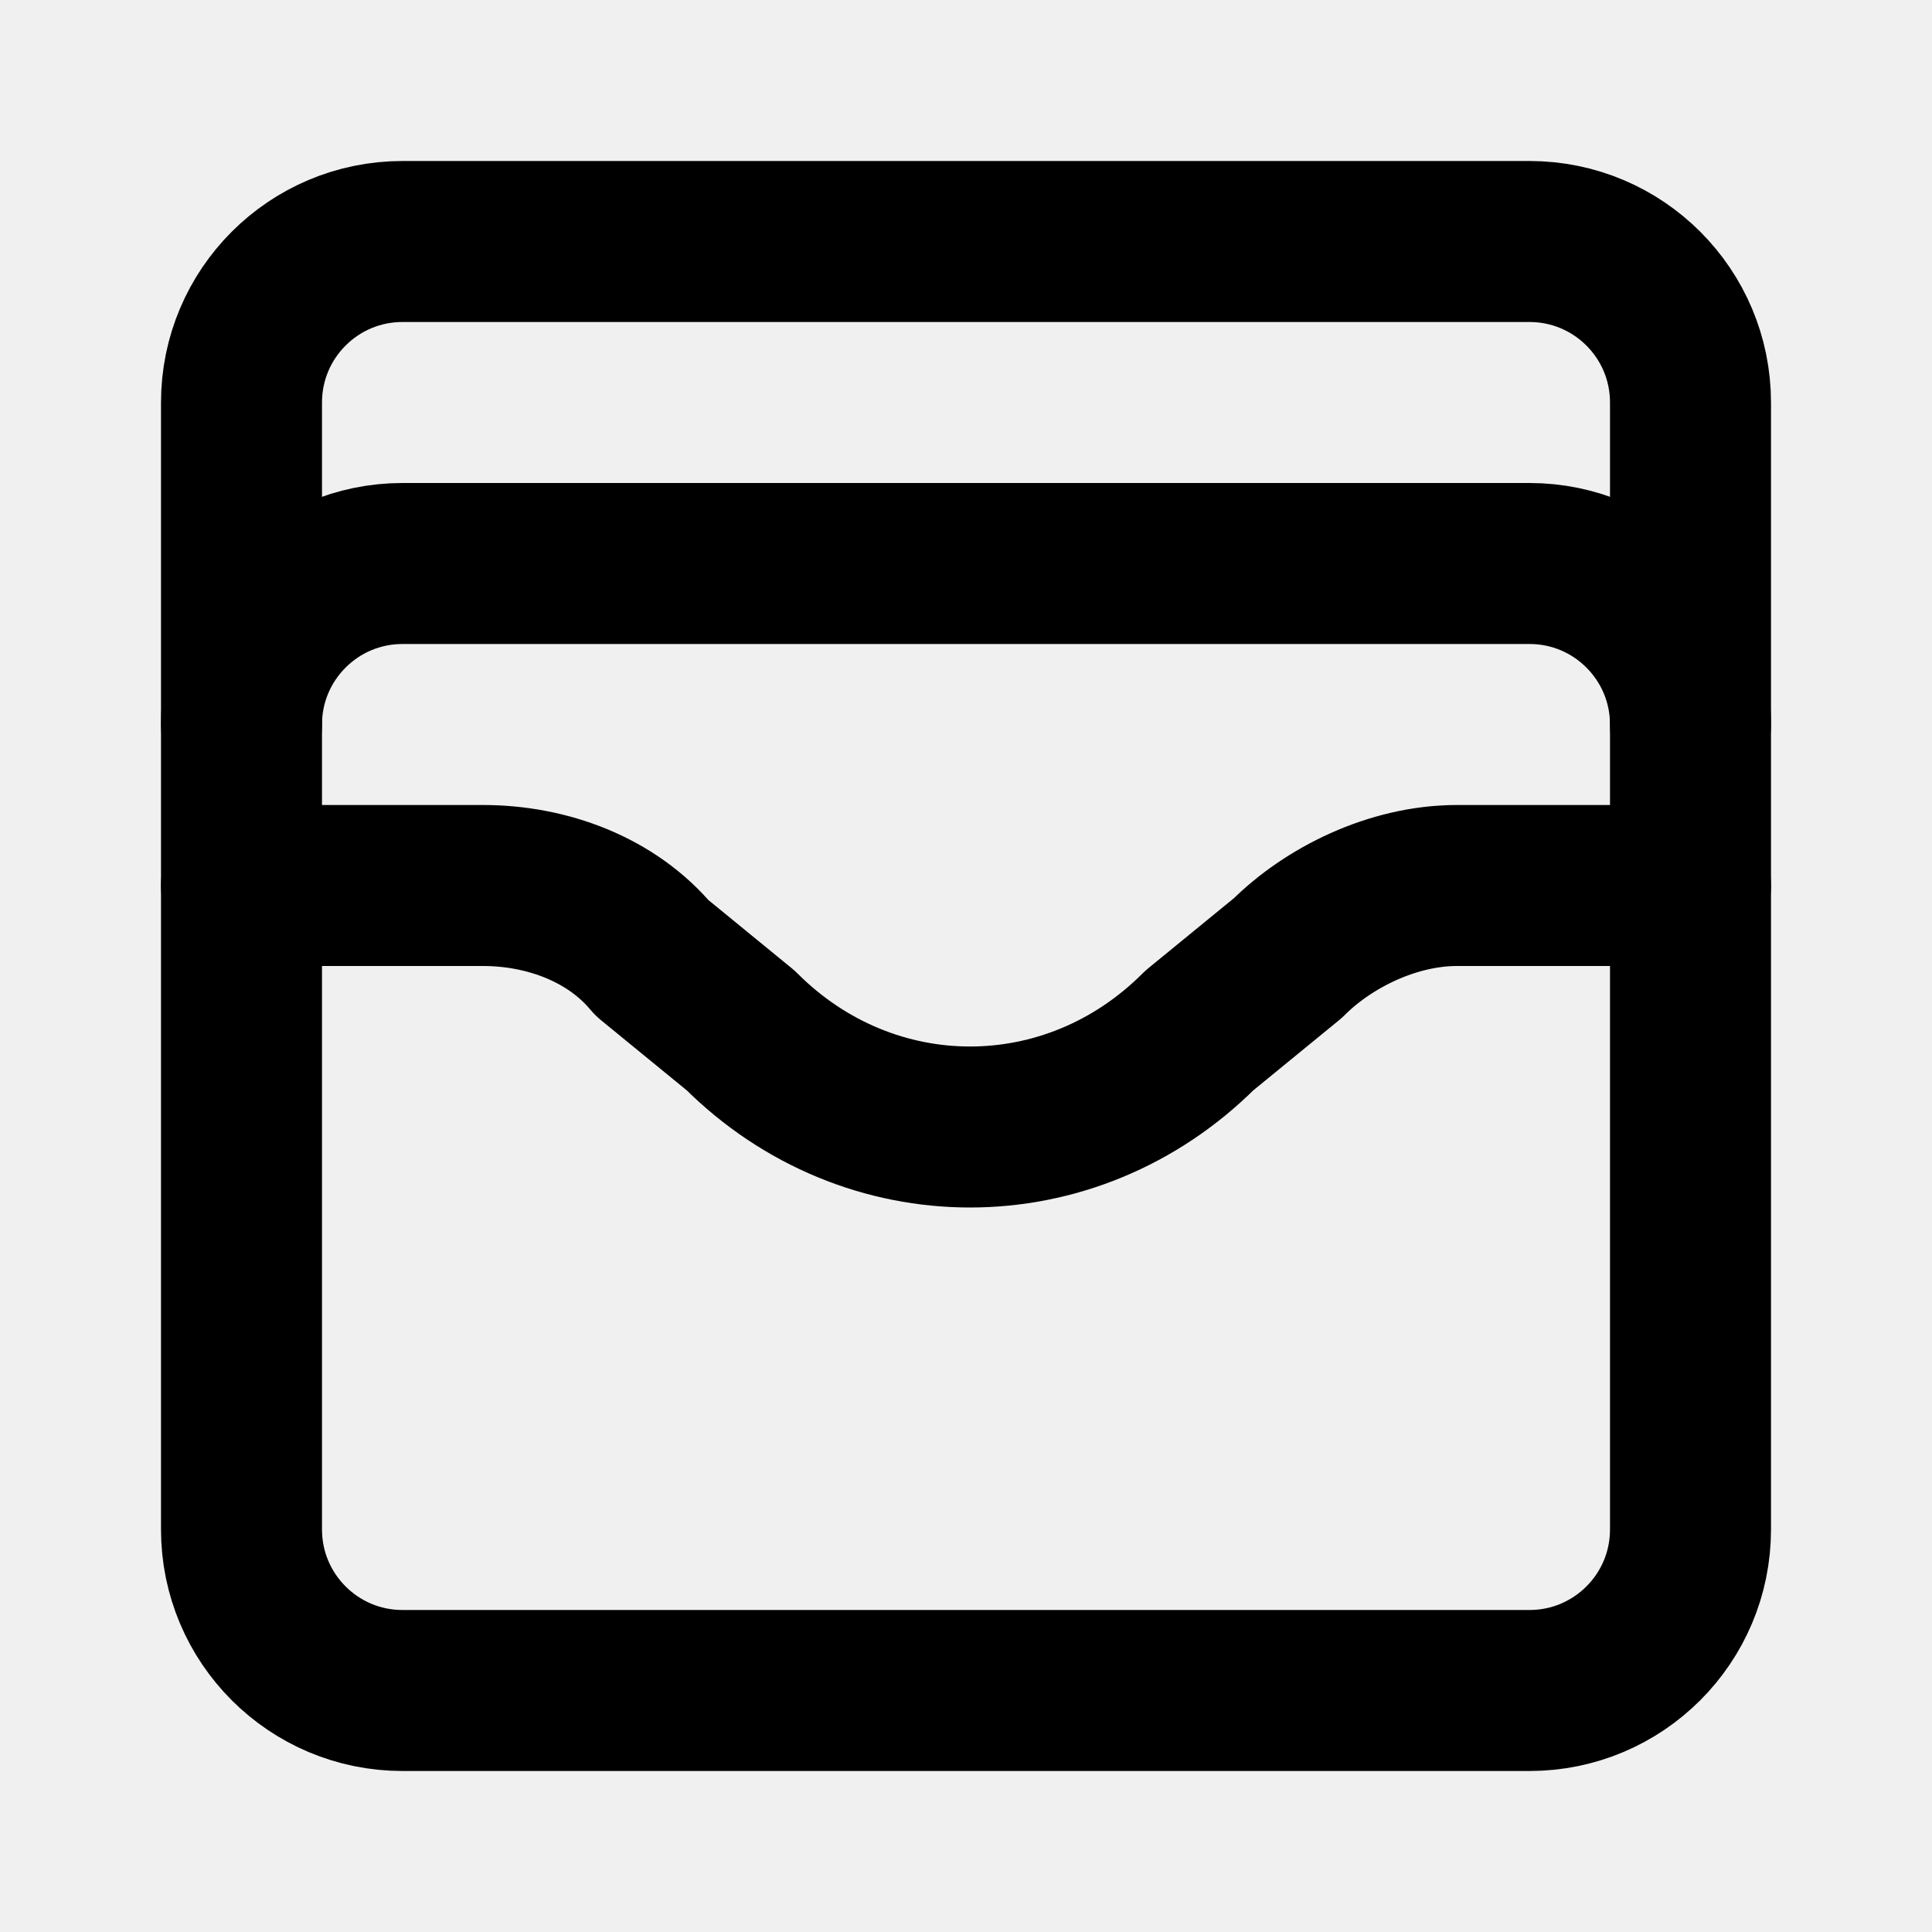
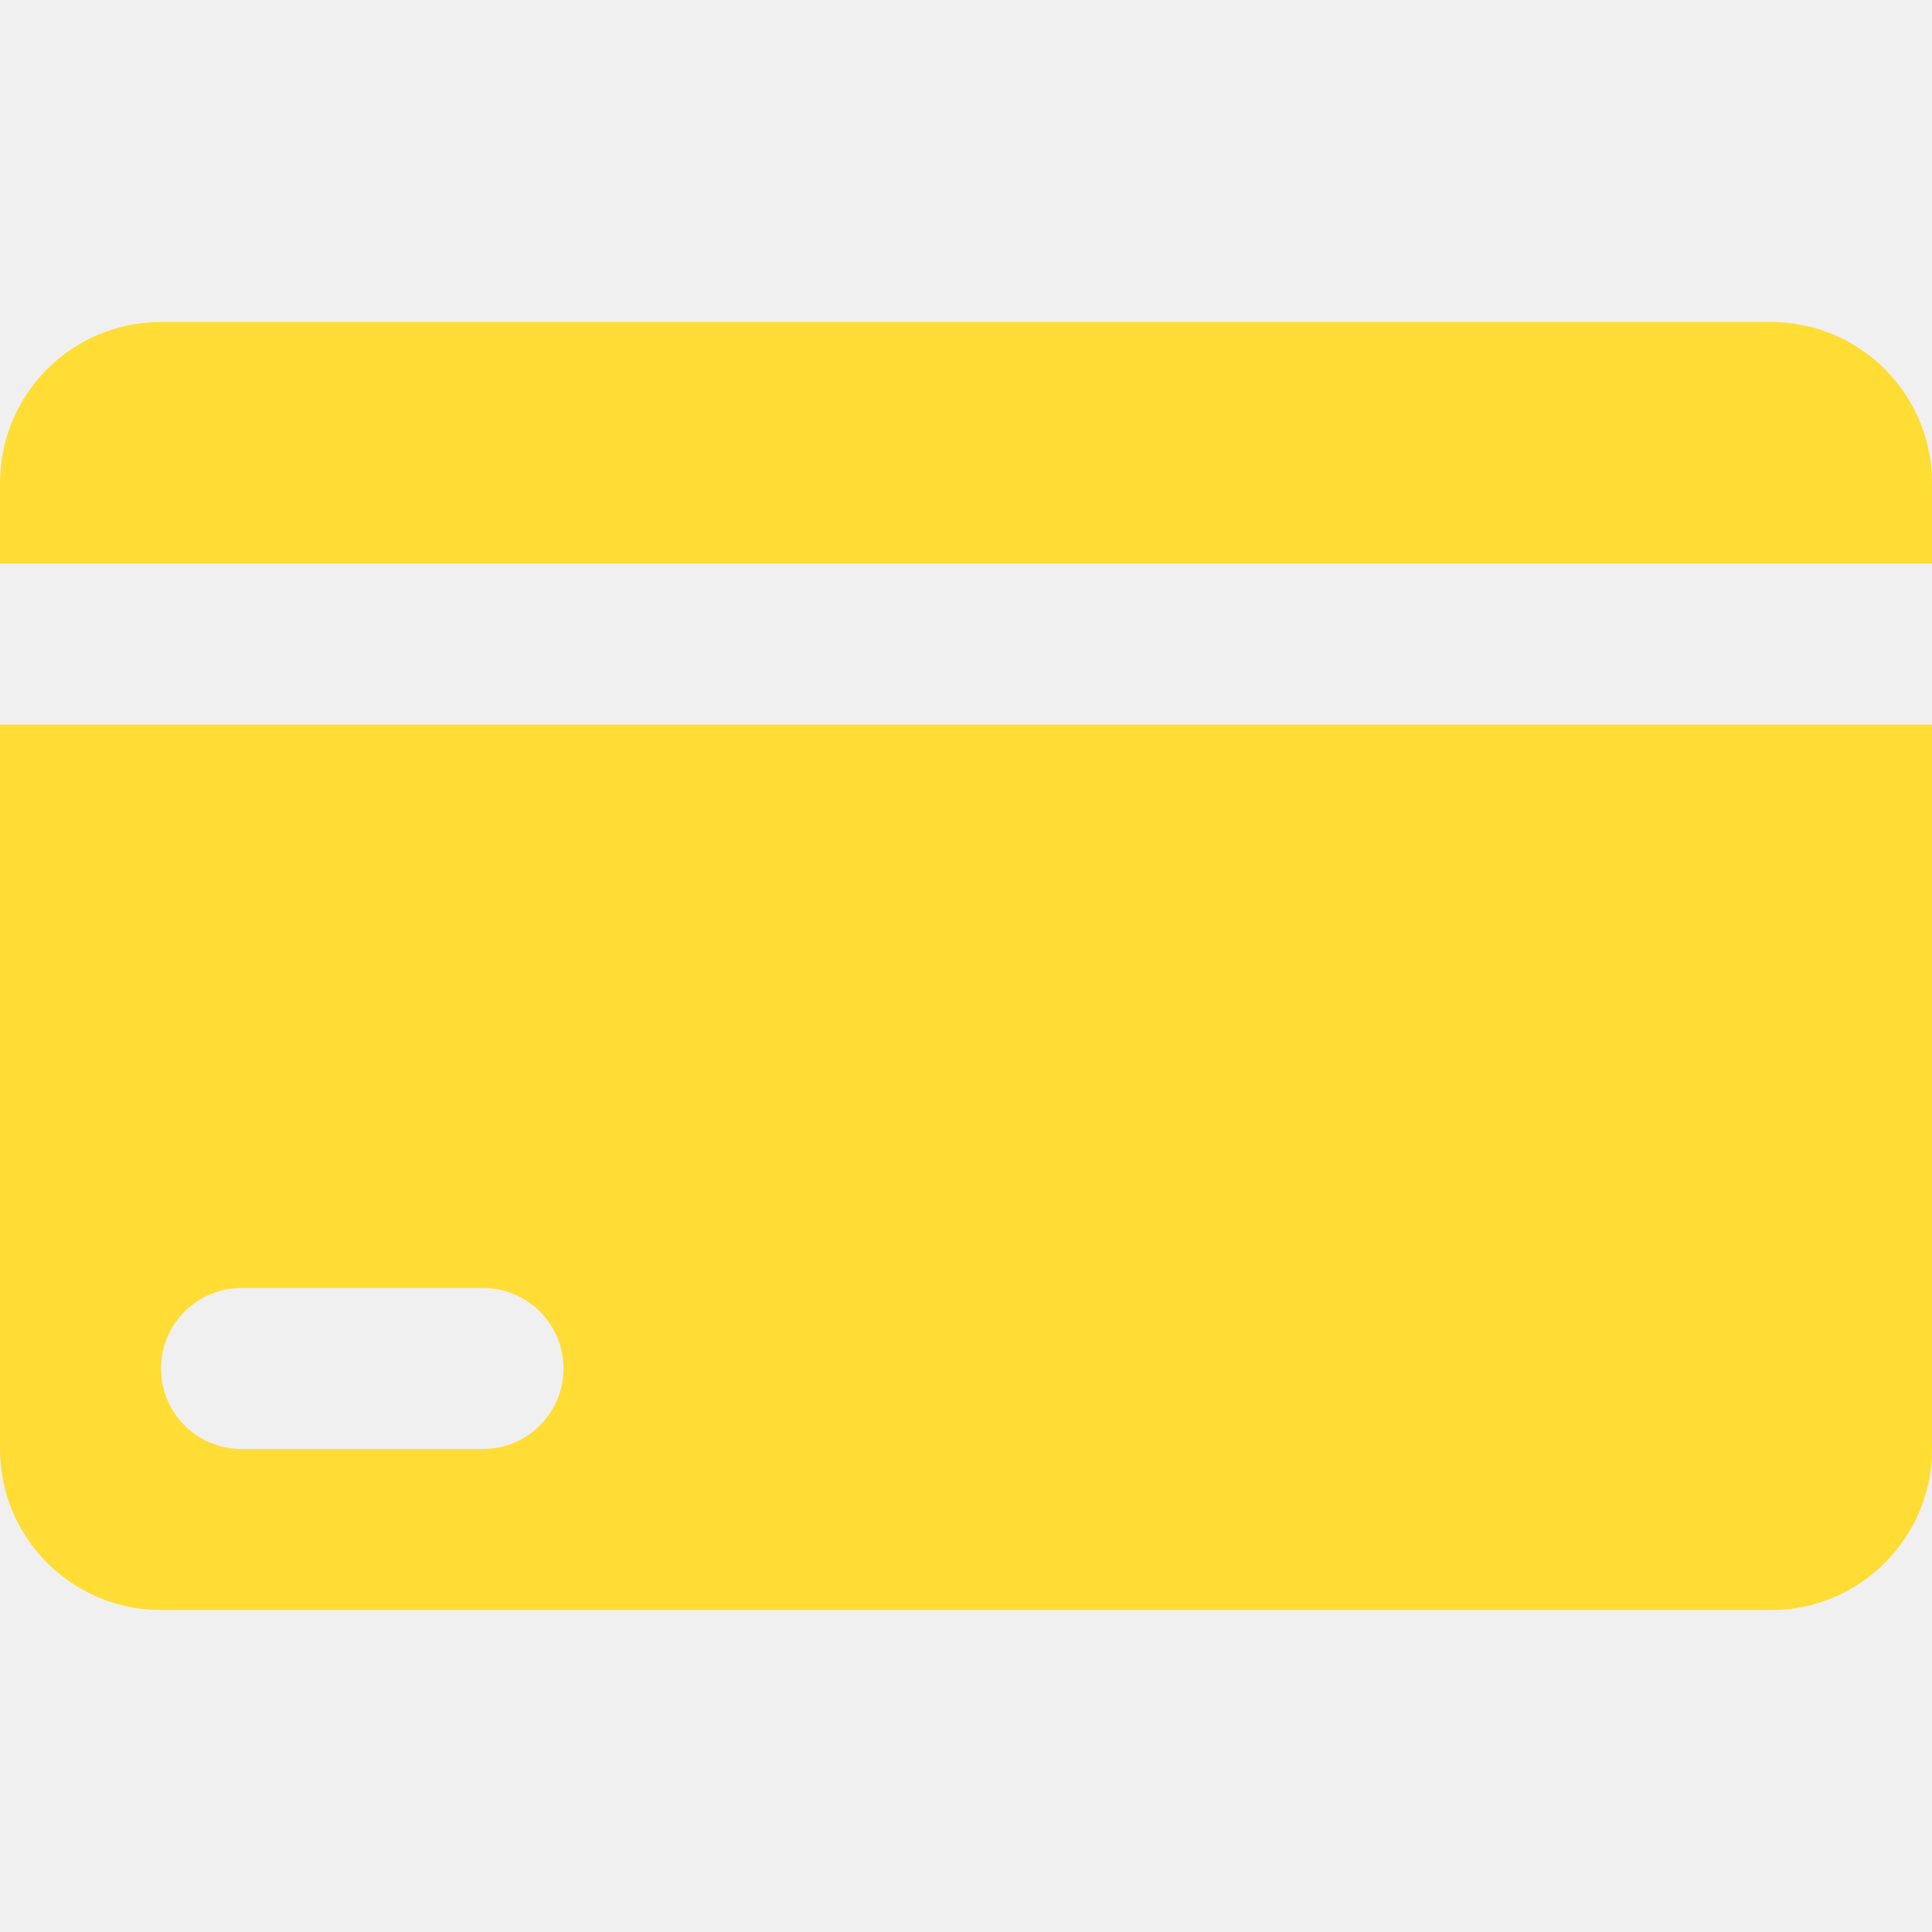
- <svg xmlns="http://www.w3.org/2000/svg" width="24" height="24" viewBox="0 0 24 24" fill="none" stroke="currentColor" stroke-width="2" stroke-linecap="round" stroke-linejoin="round" class="lucide lucide-wallet-cards-icon lucide-wallet-cards">
-   <rect width="18" height="18" x="3" y="3" rx="2" />
-   <path d="M3 9a2 2 0 0 1 2-2h14a2 2 0 0 1 2 2" />
-   <path d="M3 11h3c.8 0 1.6.3 2.1.9l1.1.9c1.6 1.6 4.1 1.6 5.7 0l1.1-.9c.5-.5 1.3-.9 2.1-.9H21" />
+ <svg xmlns="http://www.w3.org/2000/svg" width="24" height="24" viewBox="0 0 24 24" fill="none">
+   <g clip-path="url(#clip0_1414_122)">
+     <path fill-rule="evenodd" clip-rule="evenodd" d="M24 18C24 19.105 23.105 20 22 20H2C0.895 20 0 19.105 0 18V9H24V18ZM3 16C2.448 16 2 16.448 2 17C2 17.552 2.448 18 3 18H6C6.552 18 7 17.552 7 17C7 16.448 6.552 16 6 16H3Z" fill="#FFDD35" />
+     <path d="M22 4C23.105 4 24 4.895 24 6V7H0V6C0 4.895 0.895 4 2 4H22Z" fill="#FFDD35" />
+   </g>
+   <defs>
+     <clipPath id="clip0_1414_122">
+       <rect width="24" height="24" fill="white" />
+     </clipPath>
+   </defs>
</svg>
